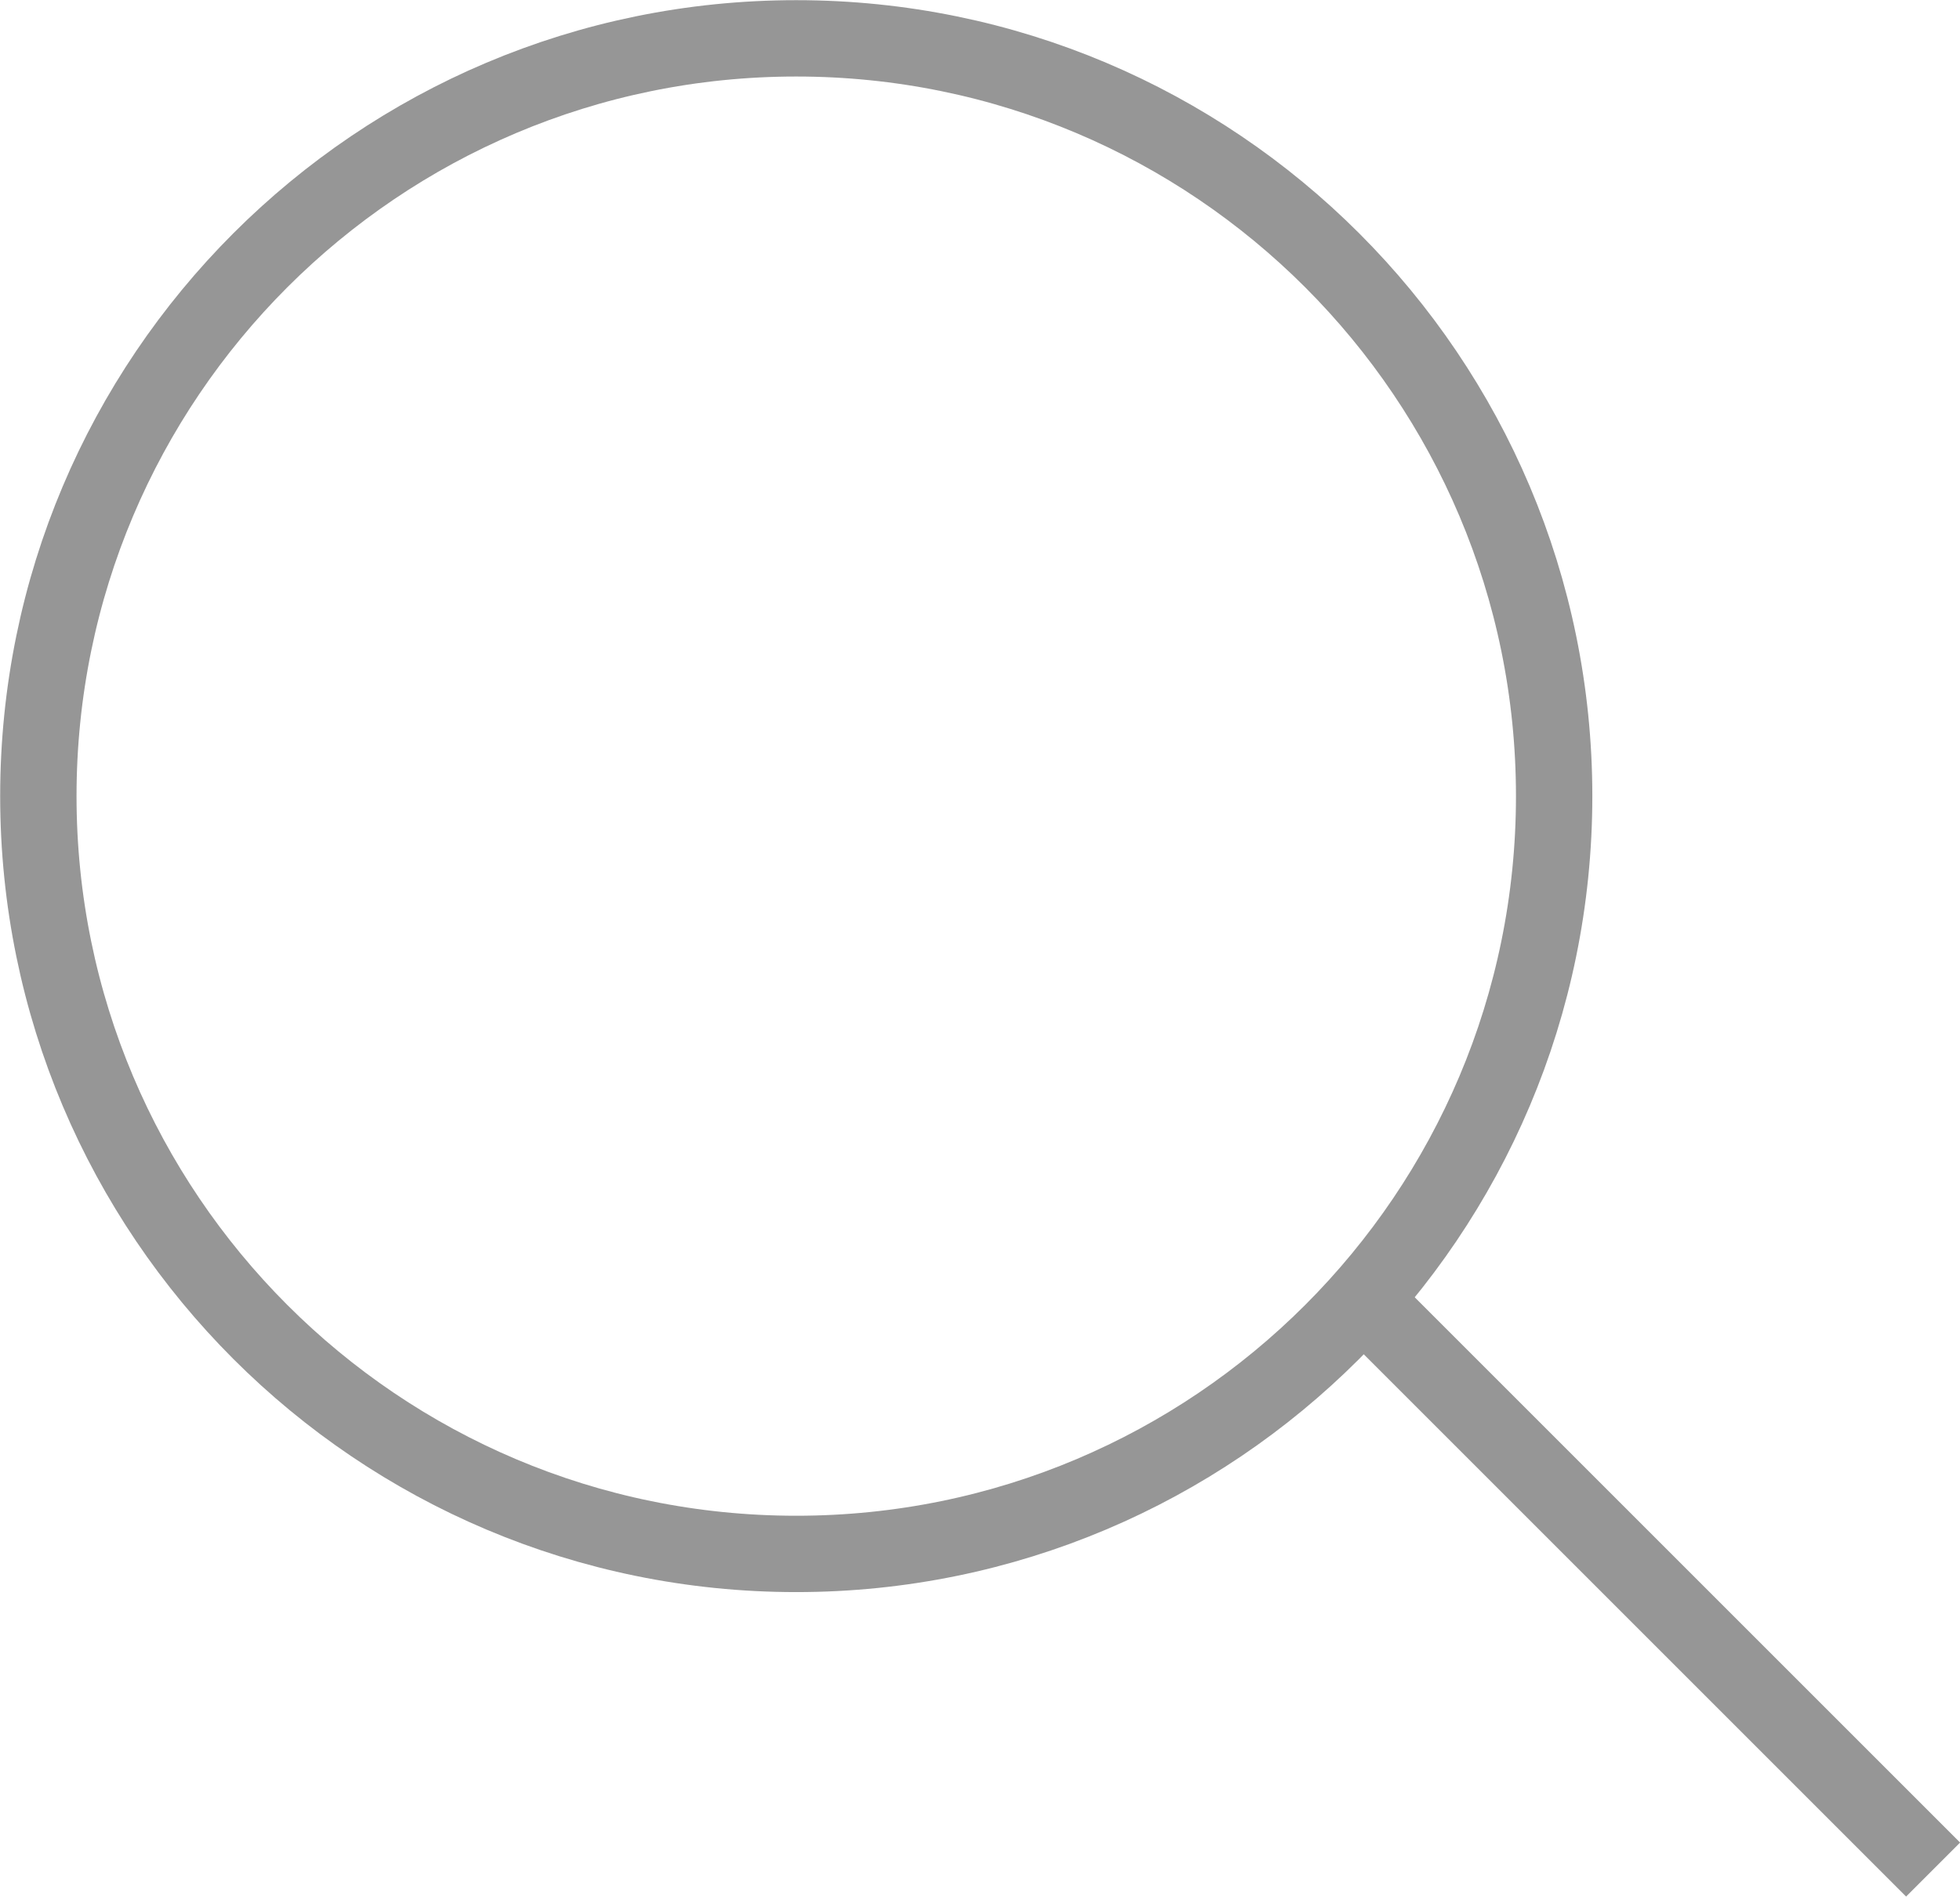
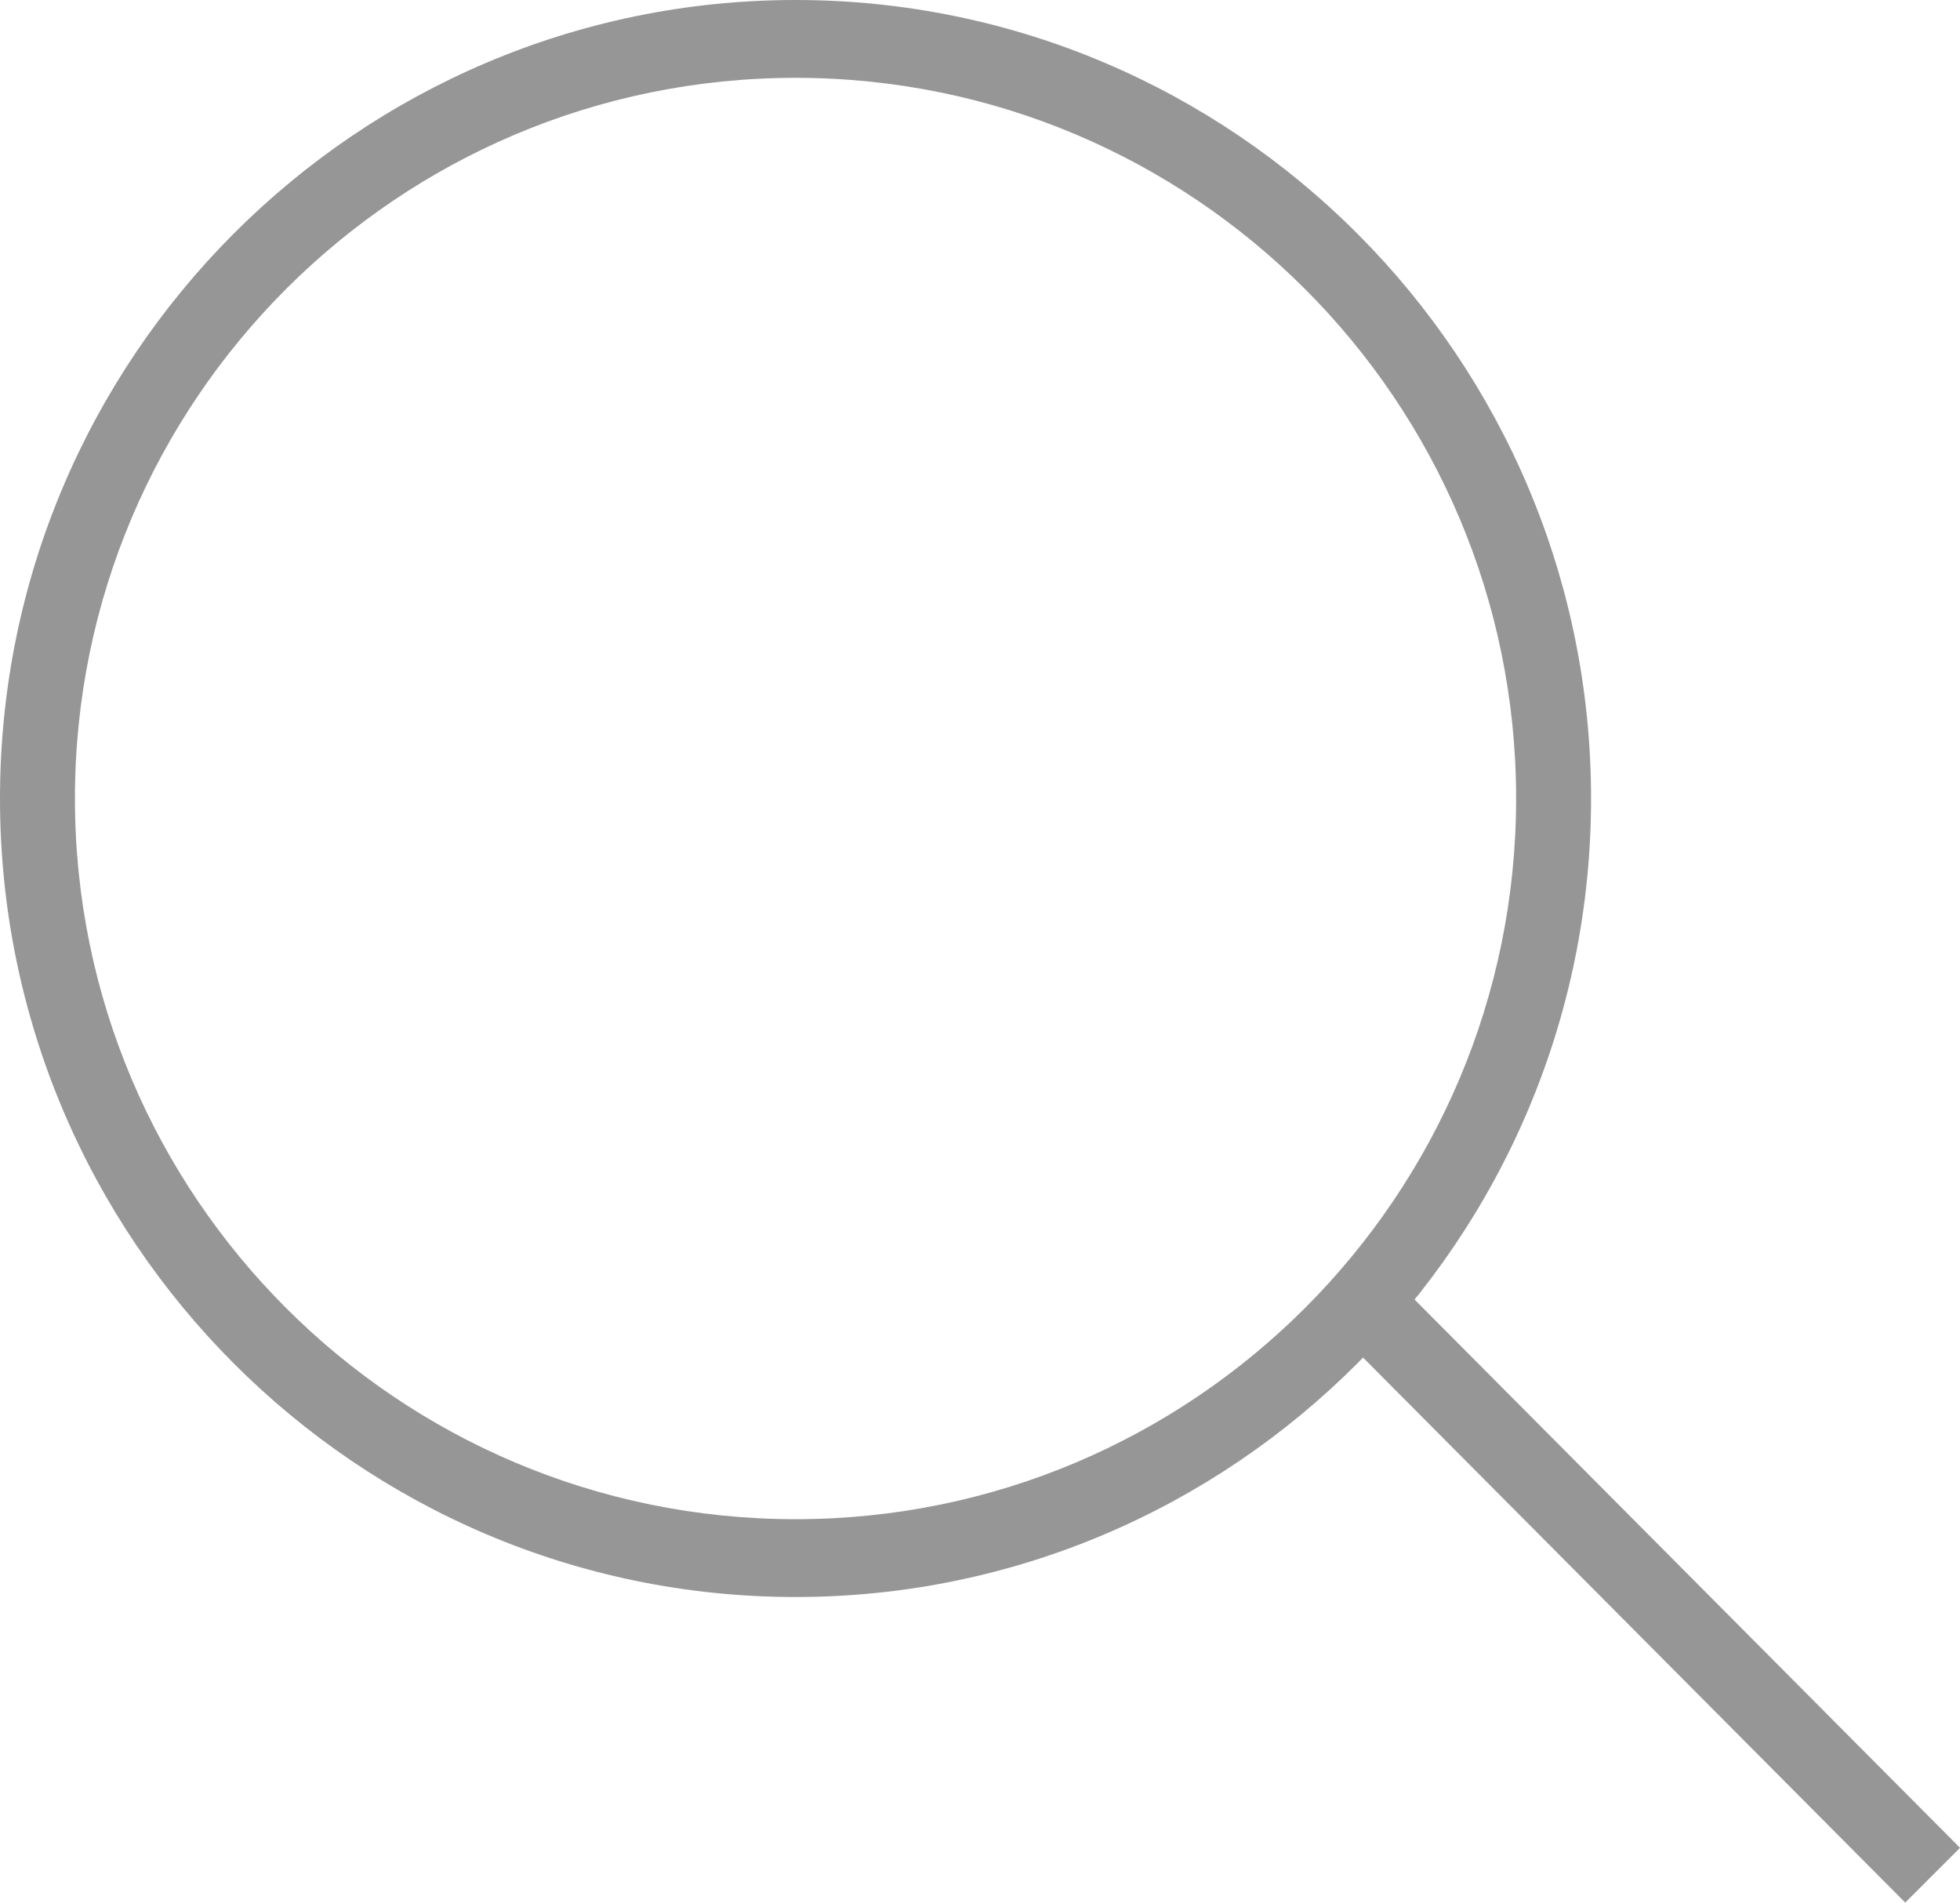
- <svg xmlns="http://www.w3.org/2000/svg" version="1.1" id="Layer_1" x="0px" y="0px" viewBox="0 0 68.48 66.28" style="enable-background:new 0 0 68.48 66.28;" xml:space="preserve">
+ <svg xmlns="http://www.w3.org/2000/svg" version="1.1" id="Layer_1" x="0px" y="0px" viewBox="0 0 68 66" style="enable-background:new 0 0 68 66;" xml:space="preserve">
  <style type="text/css">
- 	.st0{fill:none;stroke:#969696;stroke-width:2.668;stroke-miterlimit:10;}
+ 	.st0{fill:#969696;}
</style>
  <g>
-     <circle class="st0" cx="27.82" cy="27.82" r="26.48" />
-     <line class="st0" x1="47.68" y1="45.47" x2="67.54" y2="65.33" />
+     <path class="st0" d="M27.6,55.4C12.4,55.4,0,43,0,27.7C0,12.4,12.4,0,27.6,0c15.2,0,27.6,12.4,27.6,27.7   C55.2,43,42.8,55.4,27.6,55.4z M27.6,2.7c-13.8,0-25,11.2-25,25s11.2,25,25,25s25-11.2,25-25S41.4,2.7,27.6,2.7z" />
+     <polygon class="st0" points="66.1,66 46.4,46.2 48.3,44.3 68,64.1  " />
  </g>
</svg>
